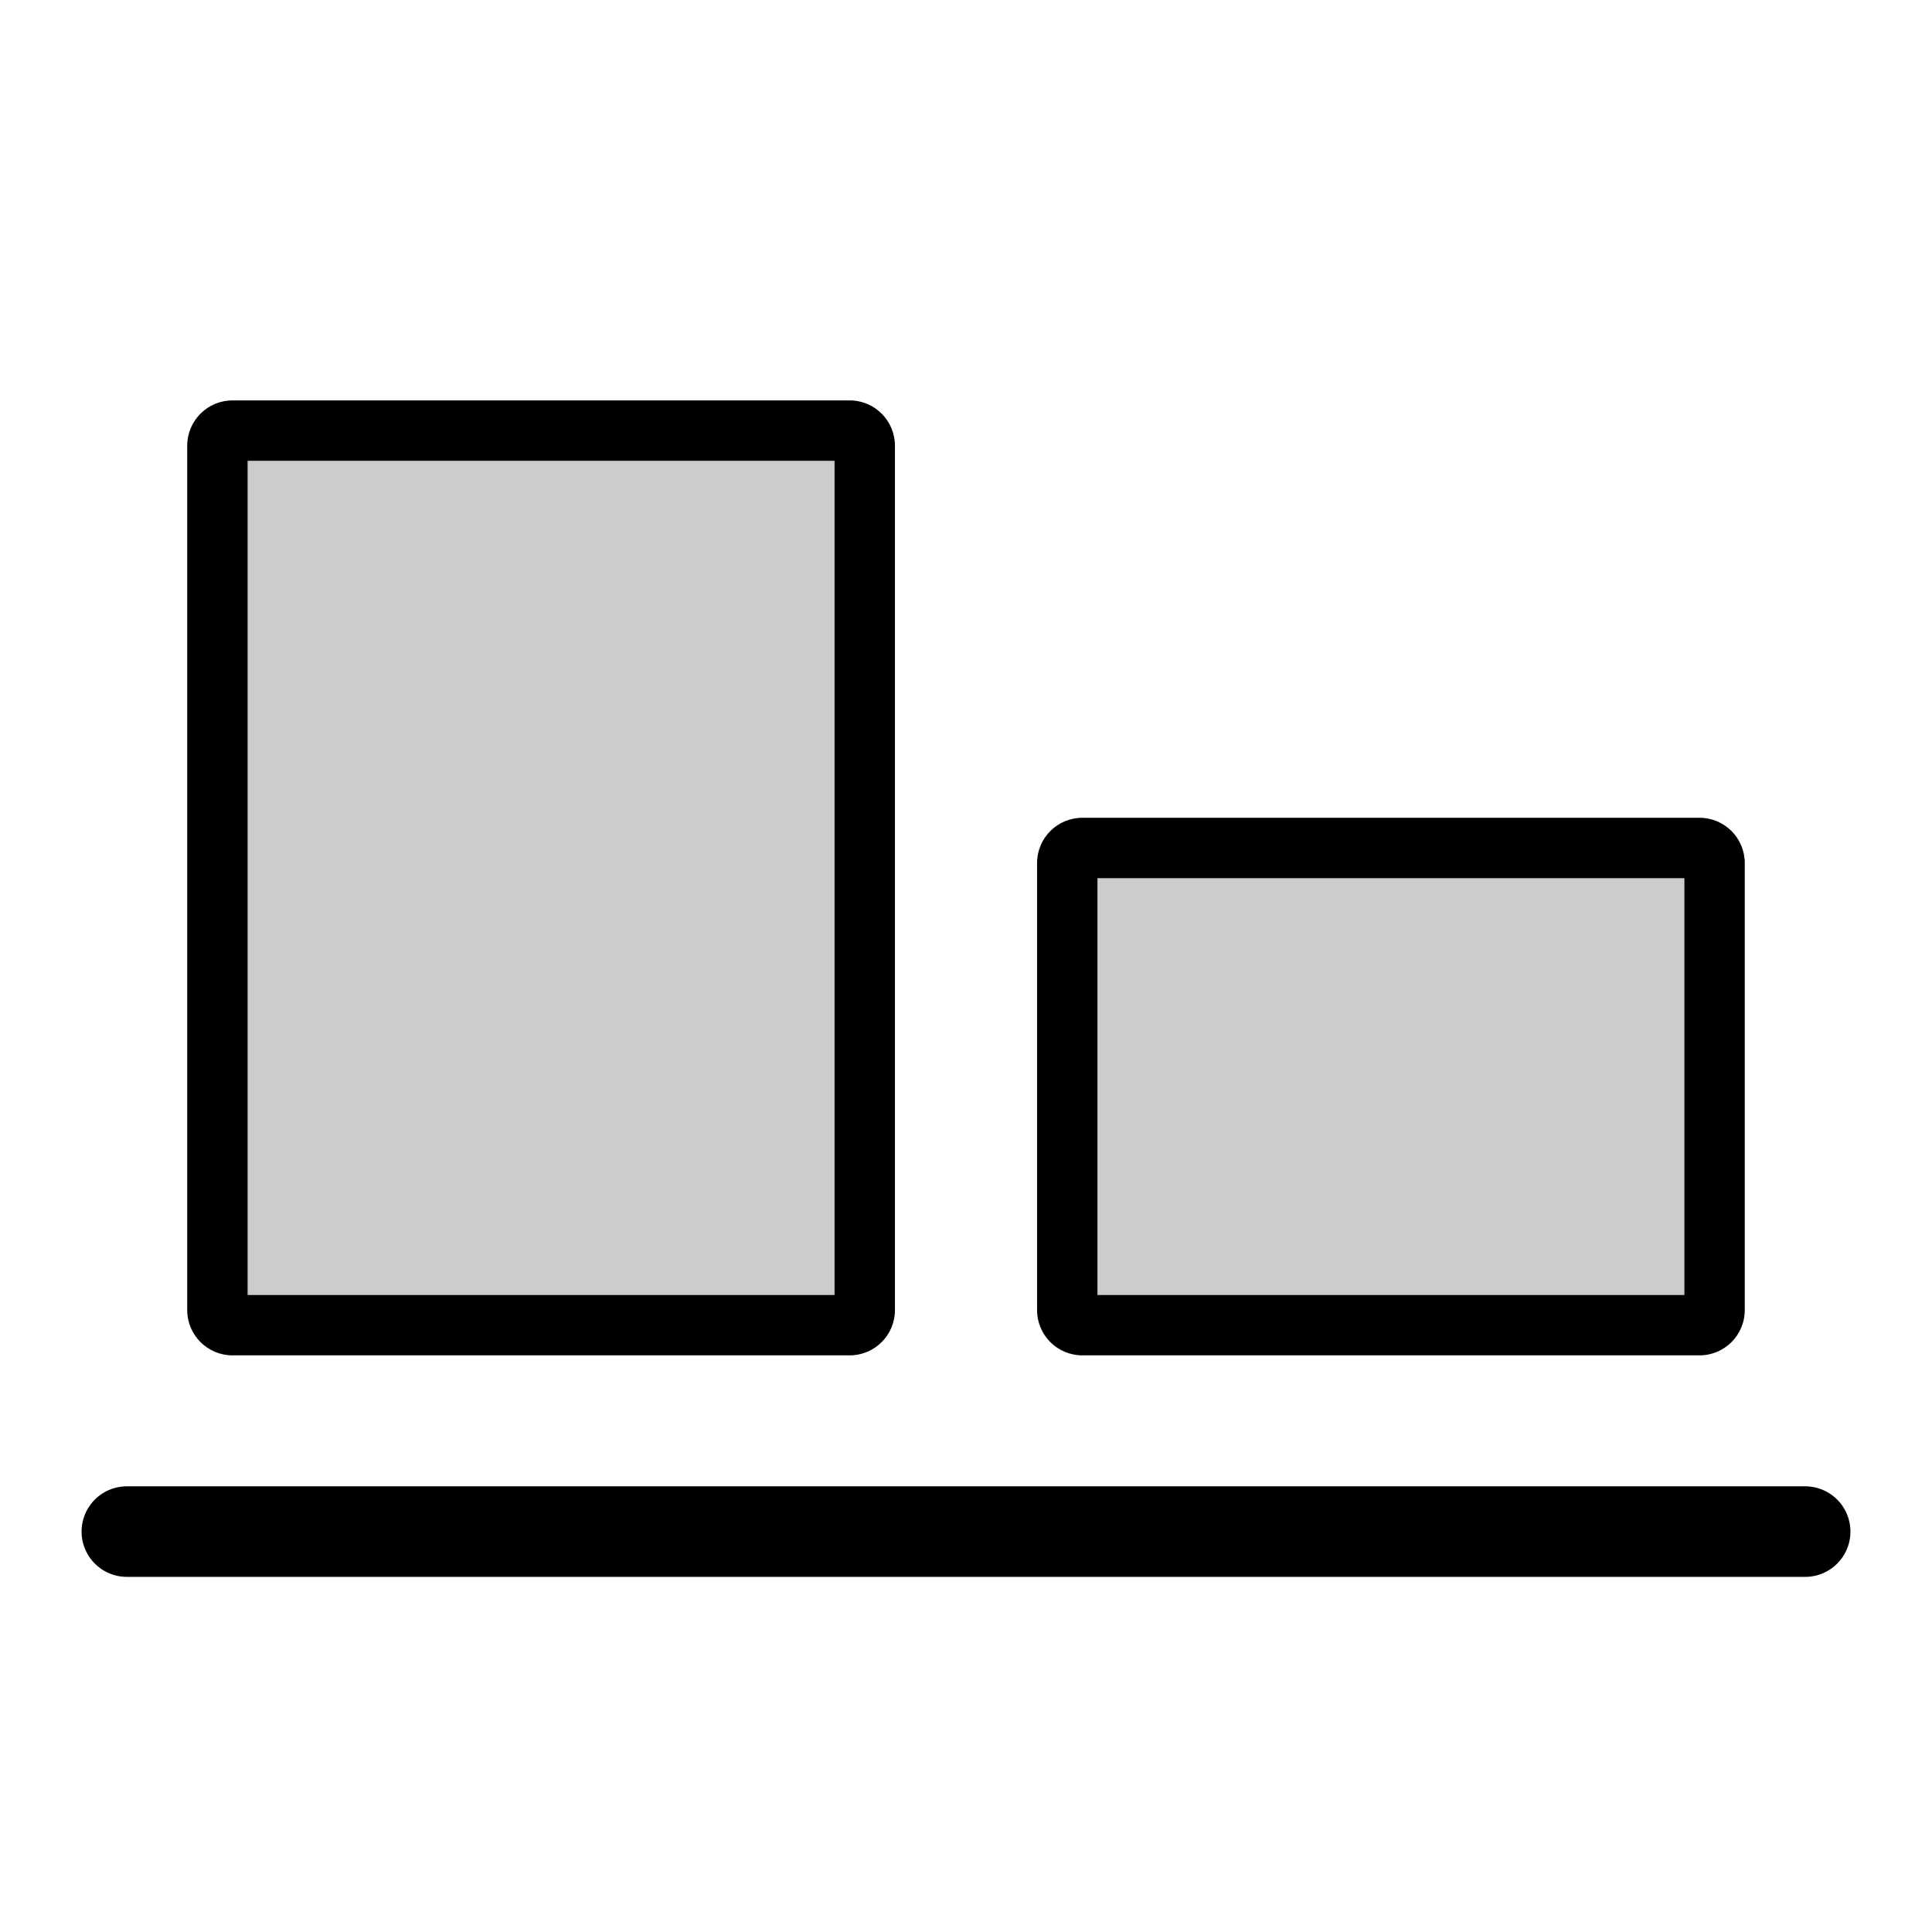
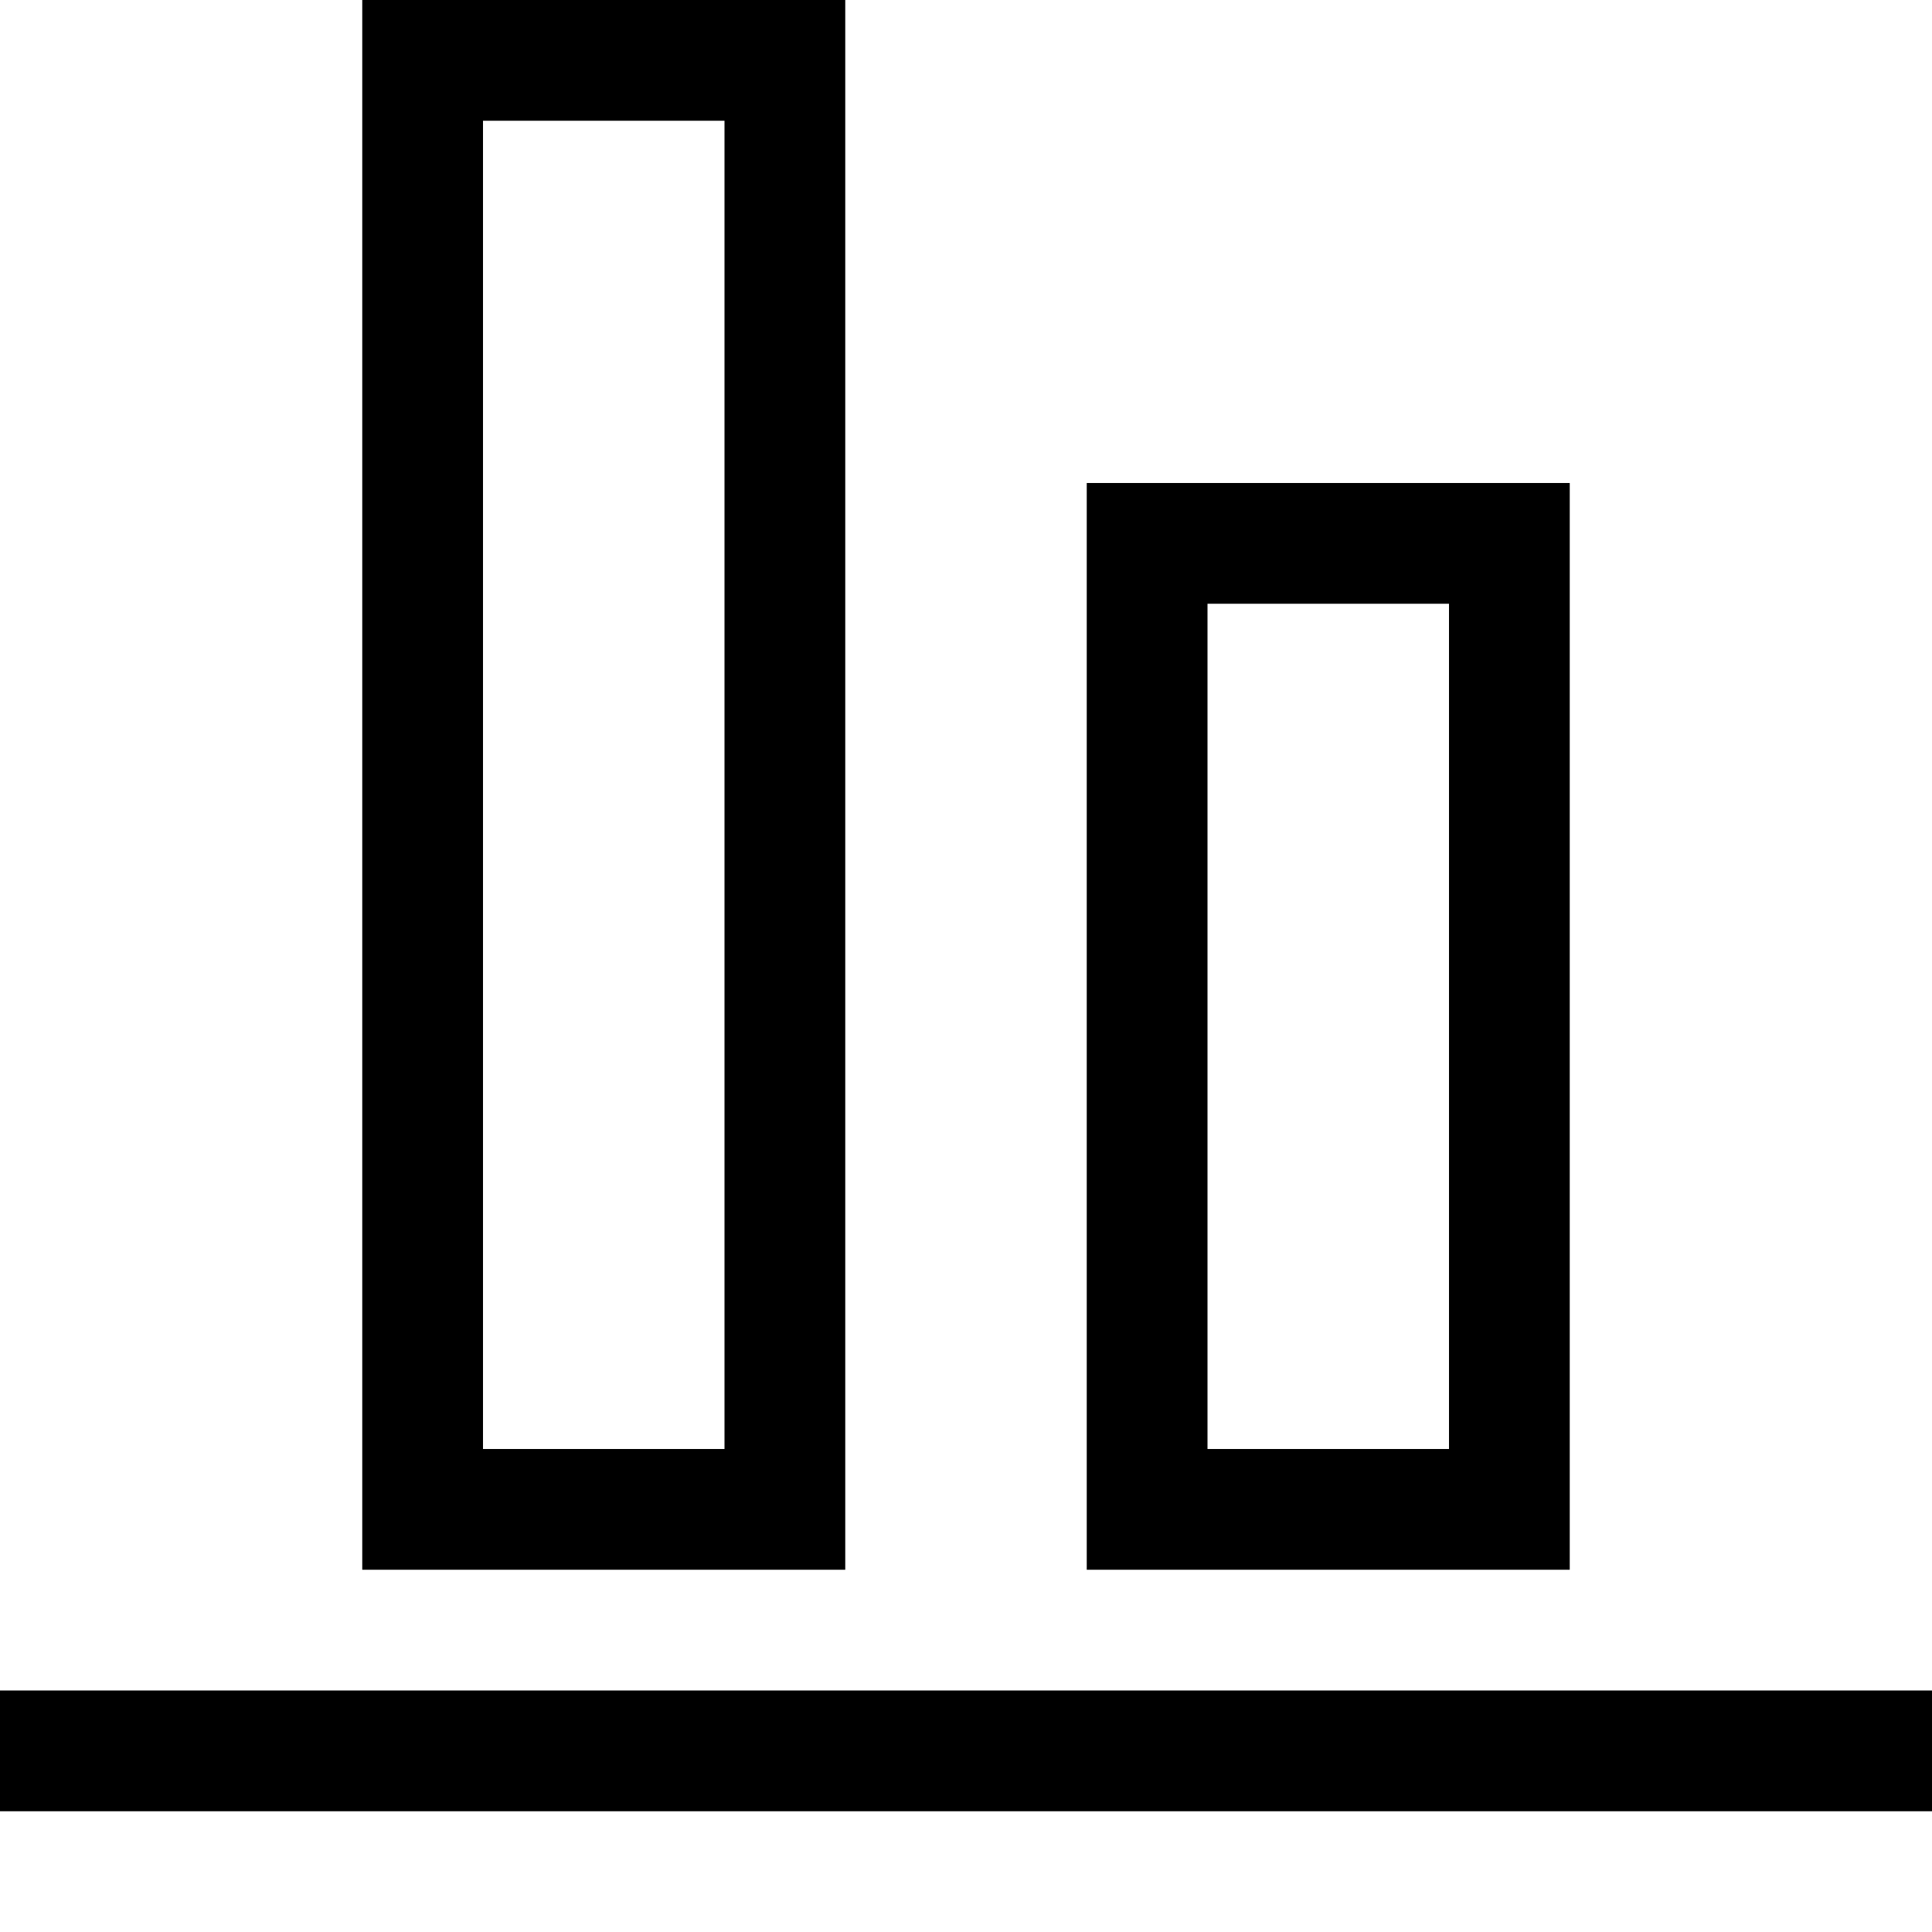
- <svg xmlns="http://www.w3.org/2000/svg" viewBox="0 0 32 32">
-   <rect x="3.601" y="7.132" width="10.722" height="14.816" rx="0.25" style="opacity:0.2" />
-   <path d="M13.823,7.632V21.449H4.101V7.632h9.722m.25-1H3.851a.75.75,0,0,0-.75.75V21.699a.75.75,0,0,0,.75.75H14.073a.75.75,0,0,0,.75-.75V7.382a.75.75,0,0,0-.75-.75Z" />
-   <rect x="17.677" y="14.045" width="10.722" height="7.903" rx="0.25" style="opacity:0.2" />
-   <path d="M27.899,14.545v6.904H18.177V14.545h9.722m.25-1H17.927a.75.75,0,0,0-.75.75v7.404a.75.75,0,0,0,.75.75H28.149a.75.75,0,0,0,.75-.75V14.295a.75.75,0,0,0-.75-.75Z" />
-   <line x1="2.101" y1="25.368" x2="29.899" y2="25.368" style="fill:none;stroke:#000;stroke-linecap:round;stroke-miterlimit:10;stroke-width:1.5px" />
+ <svg xmlns="http://www.w3.org/2000/svg" viewBox="0 0 2048 2048">
+   <path d="M2048 1792v128H0v-128h2048zm-384-128h-512V512h512v1152zM1536 640h-256v896h256V640zM896 1664H384V0h512v1664zM768 128H512v1408h256V128z" />
</svg>
